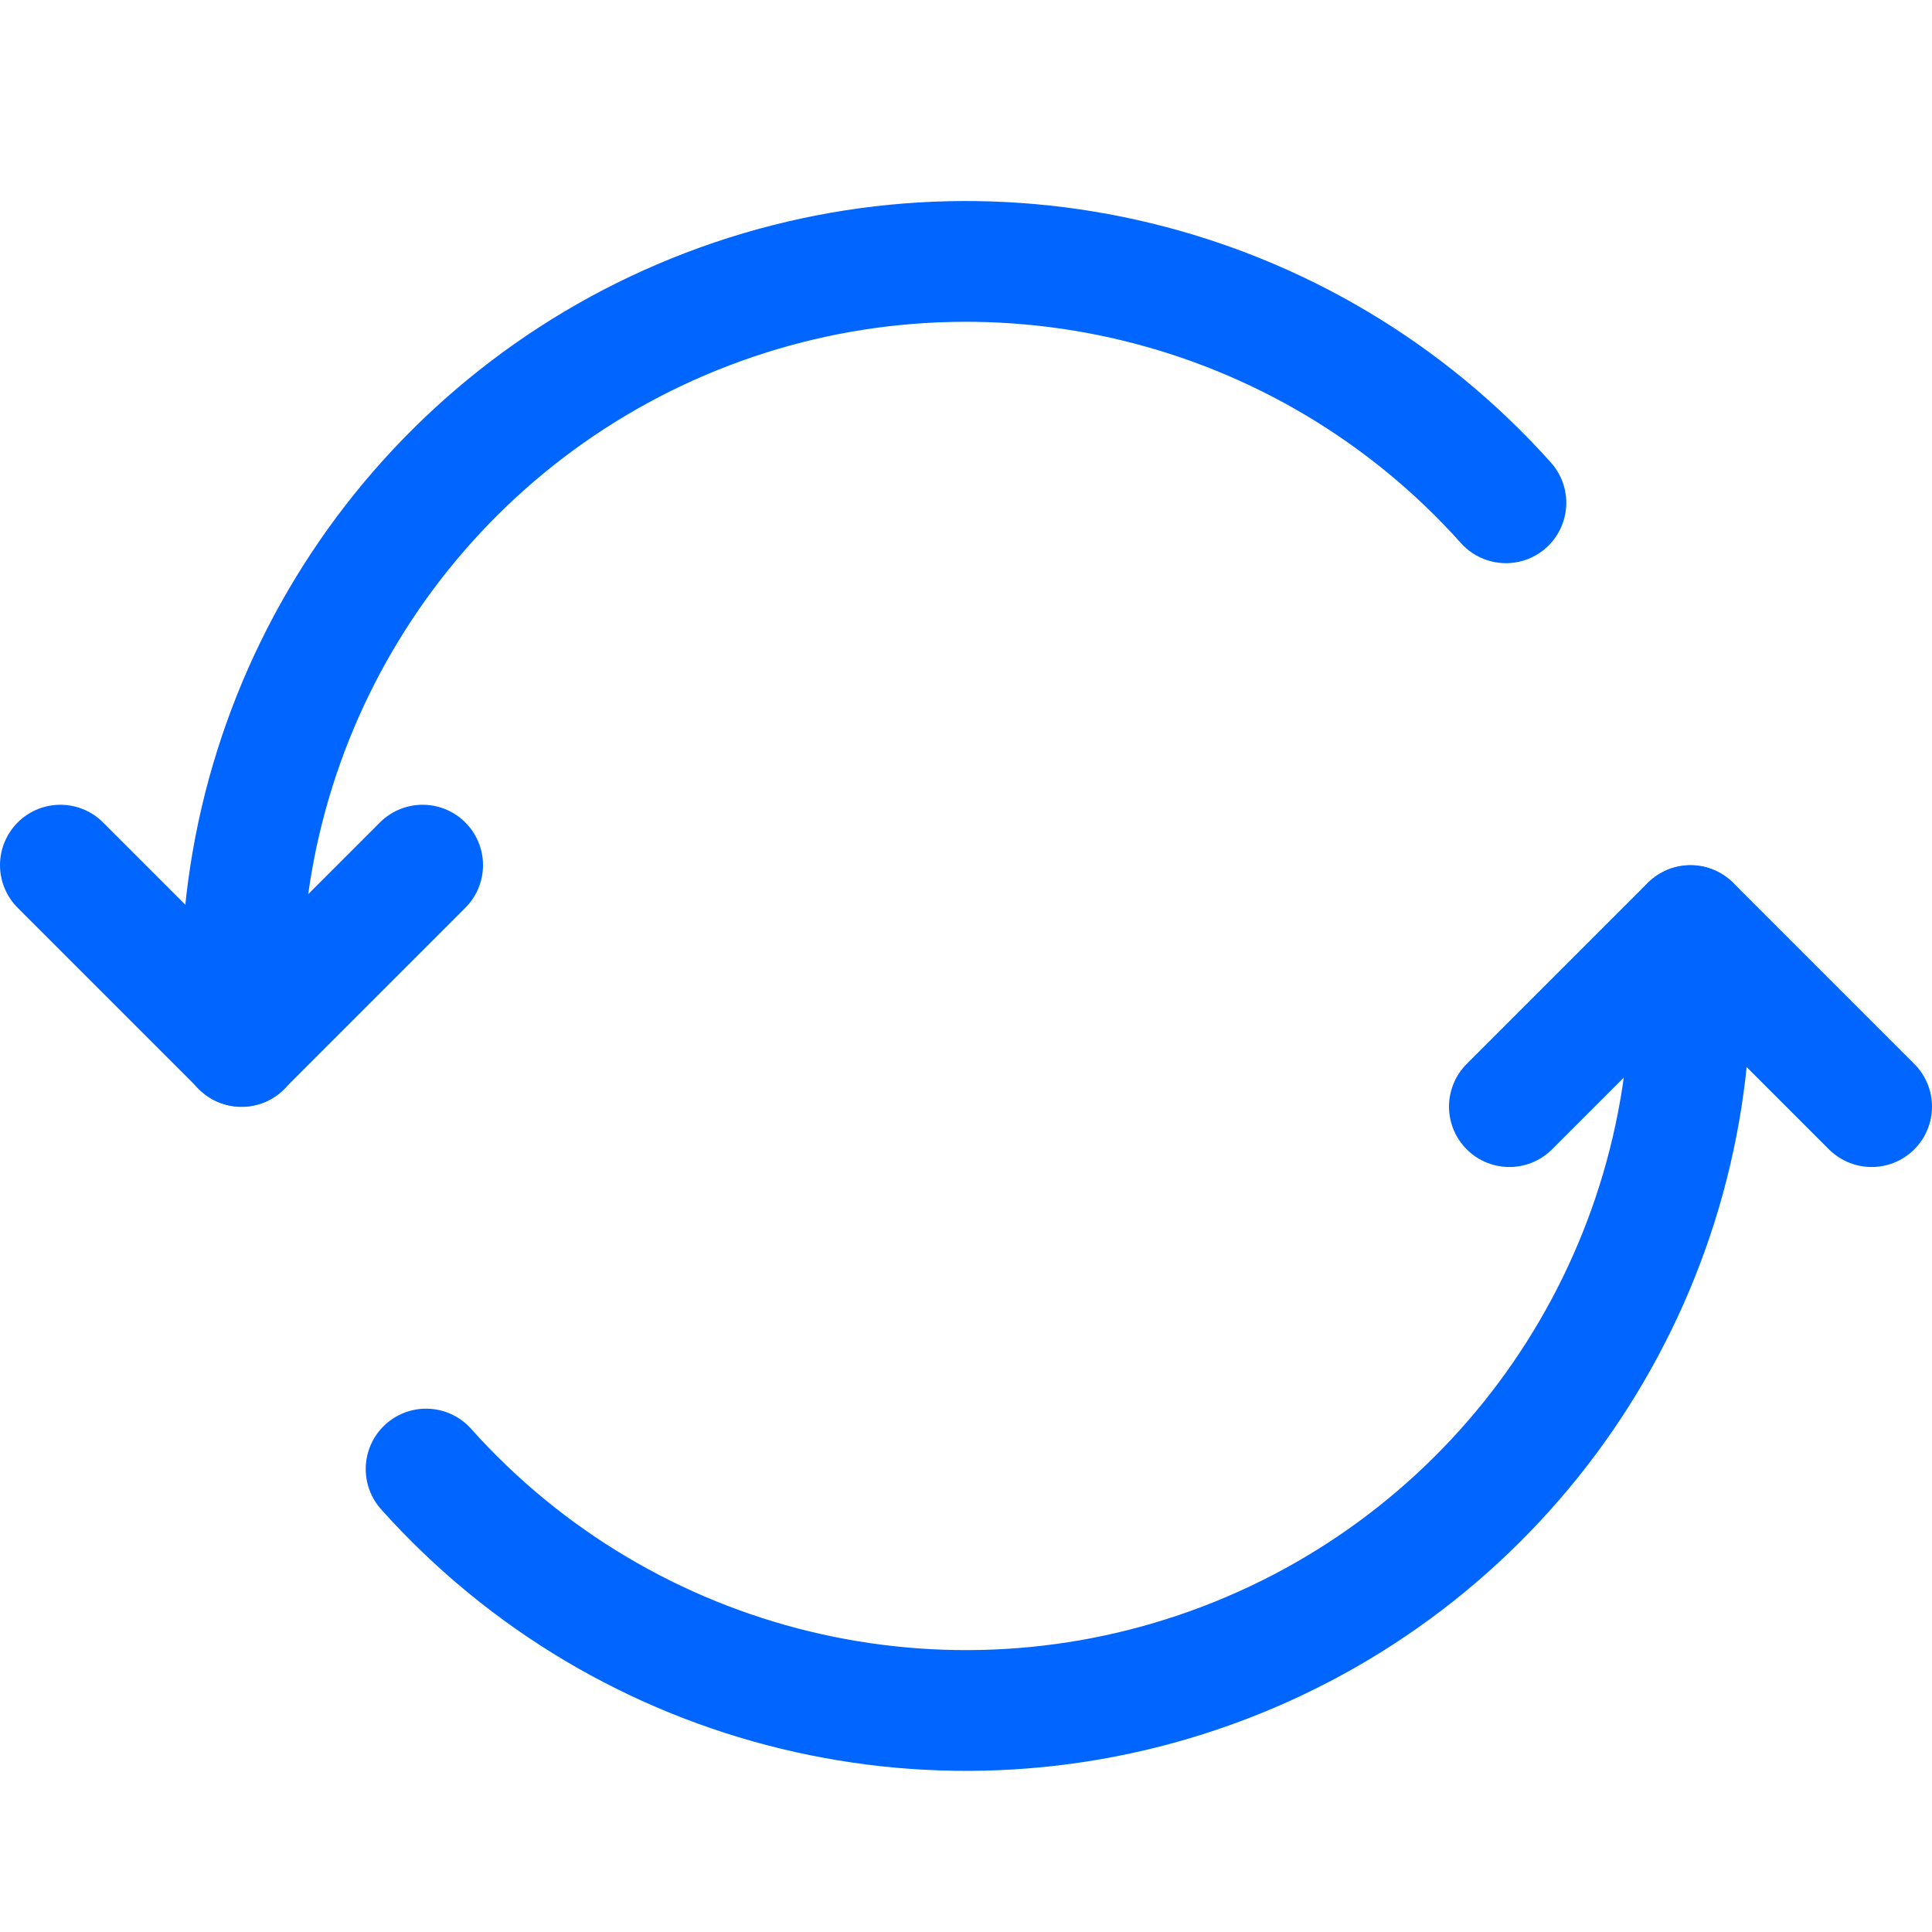
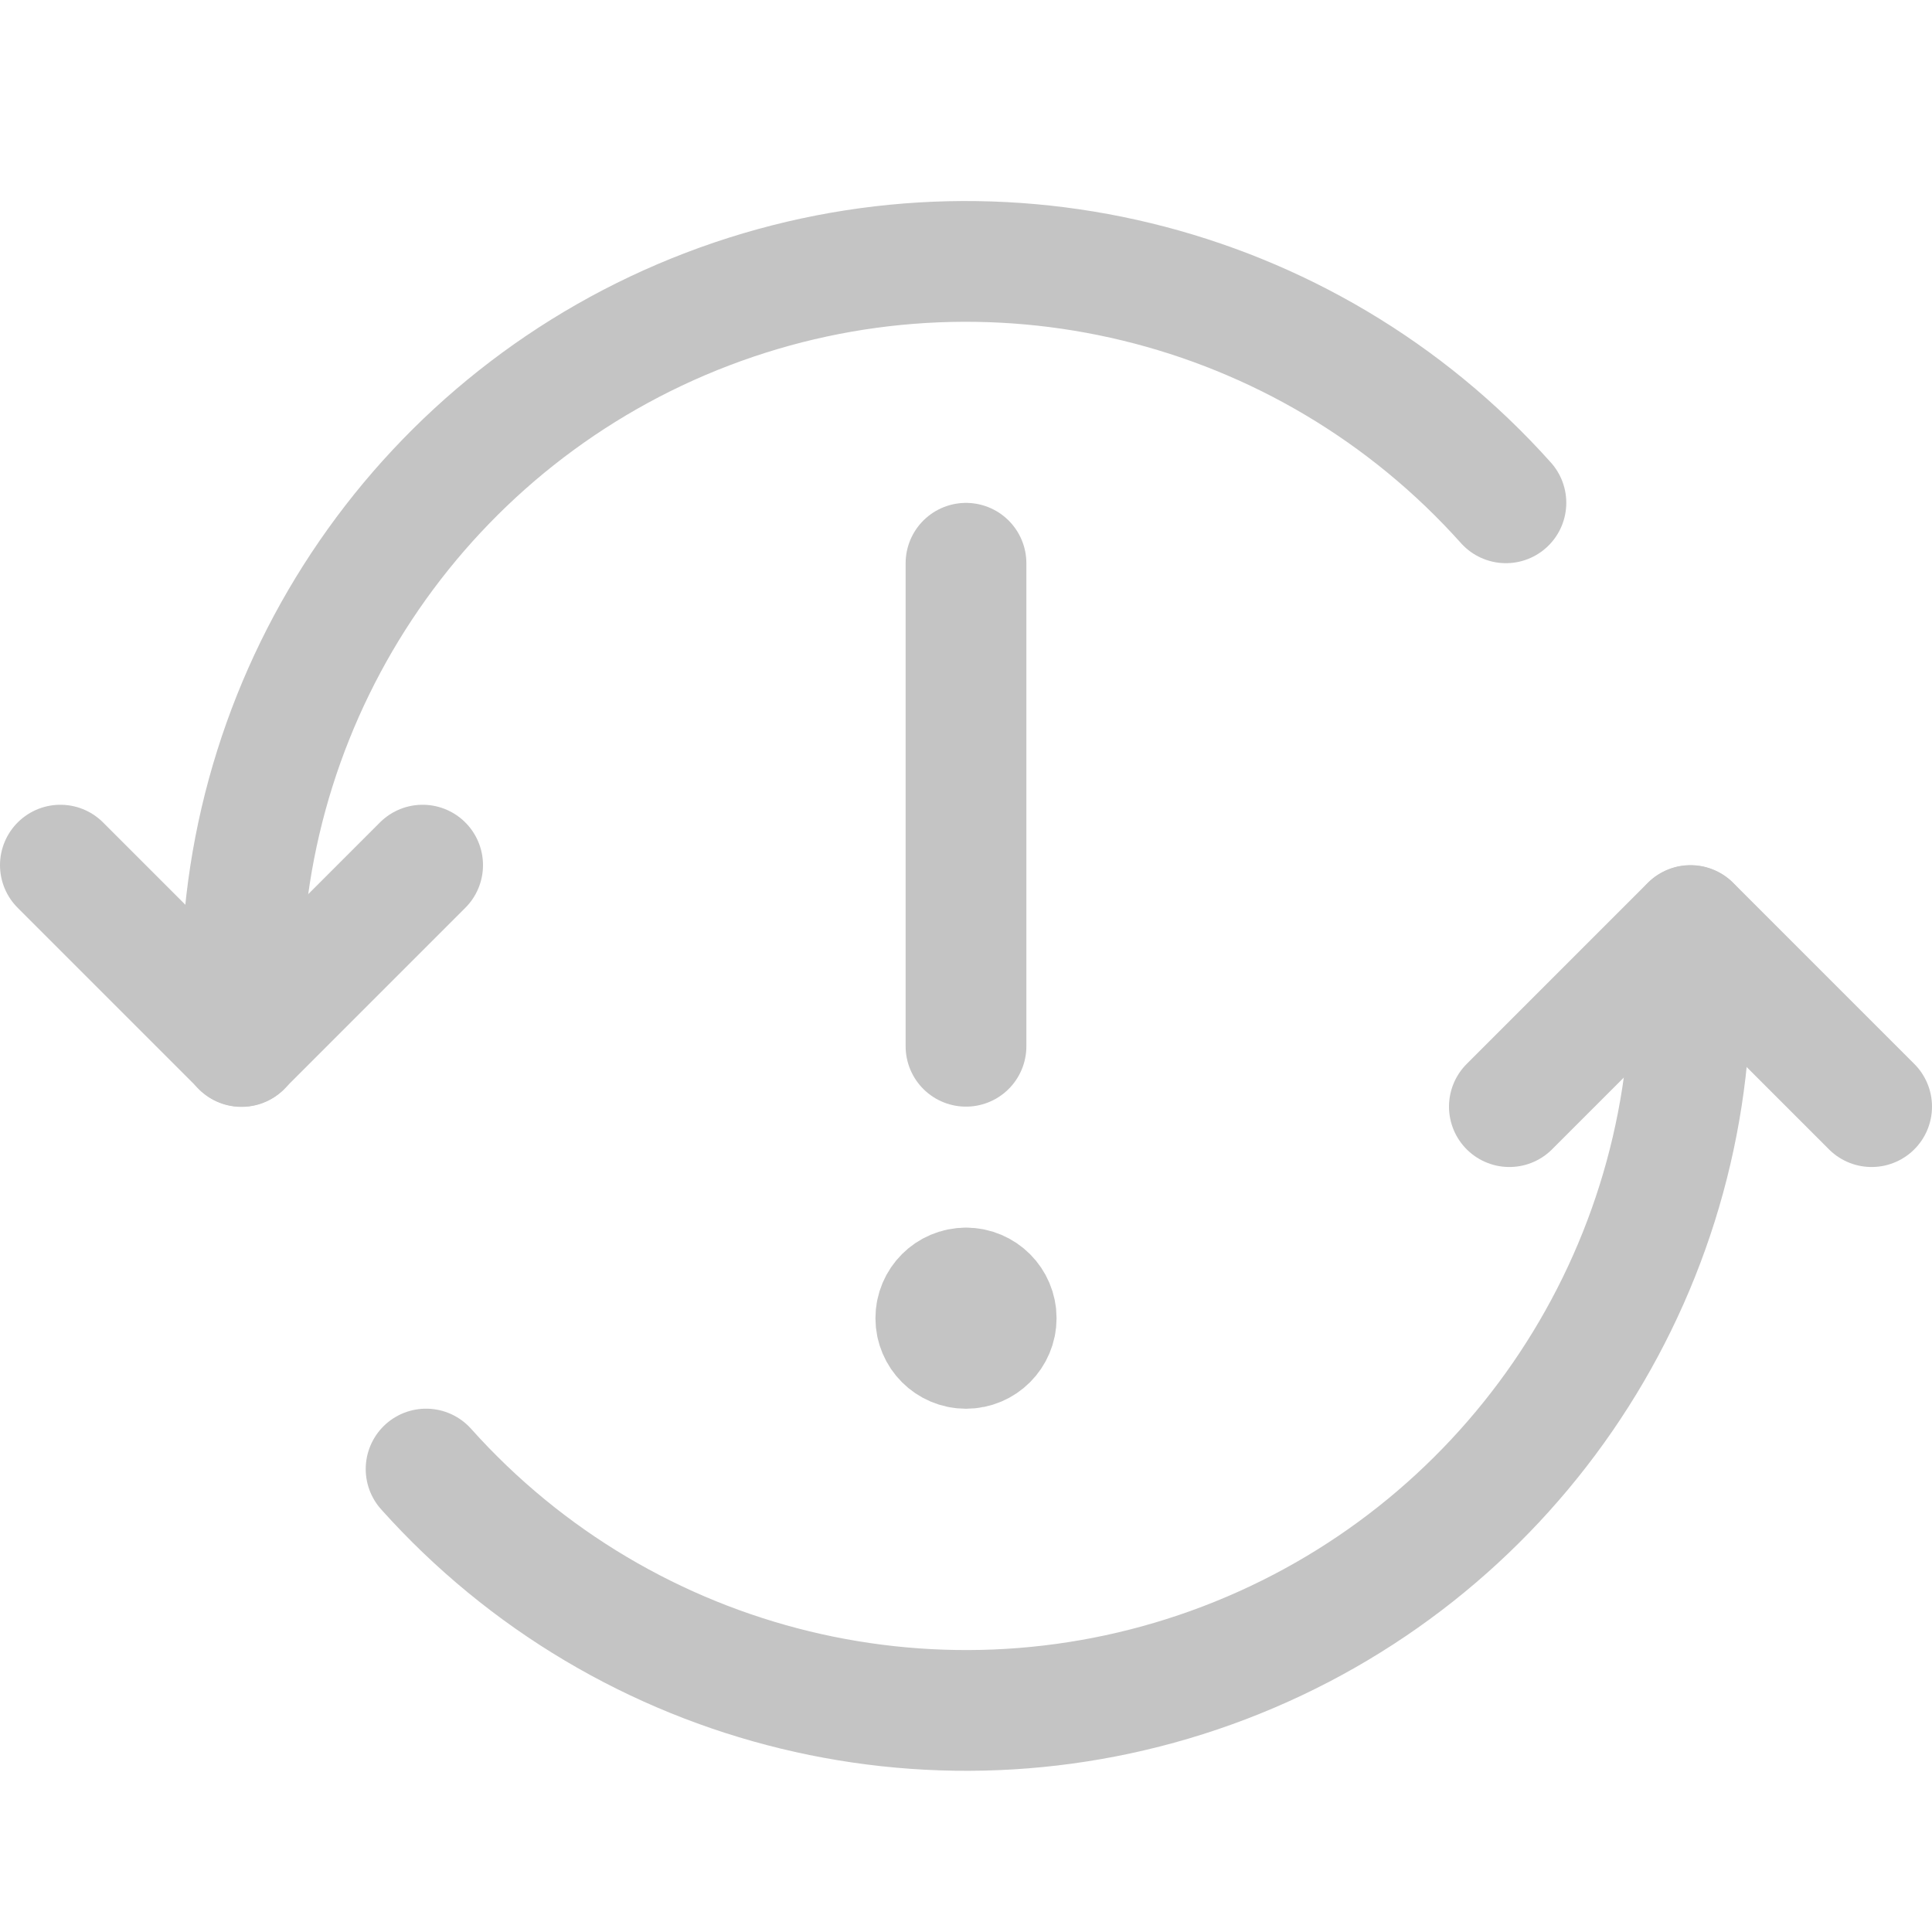
<svg xmlns="http://www.w3.org/2000/svg" width="24" height="24" viewBox="0 0 24 24" fill="none">
-   <path d="M18.707 6.246C16.219 3.466 12.273 2.509 8.788 3.84C5.302 5.172 3 8.516 3 12.247V13" stroke="#0066FF" stroke-width="1.5" stroke-linecap="round" stroke-linejoin="round" />
-   <path d="M5.293 18.249C7.781 21.03 11.726 21.987 15.212 20.655C18.697 19.324 20.999 15.98 21 12.249V11.5" stroke="#0066FF" stroke-width="1.5" stroke-linecap="round" stroke-linejoin="round" />
-   <path d="M18.75 13.747L21 11.497L23.25 13.747" stroke="#0066FF" stroke-width="1.5" stroke-linecap="round" stroke-linejoin="round" />
-   <path d="M5.25 10.747L3 12.997L0.75 10.747" stroke="#0066FF" stroke-width="1.5" stroke-linecap="round" stroke-linejoin="round" />
+   <path d="M18.707 6.246C16.219 3.466 12.273 2.509 8.788 3.84C5.302 5.172 3 8.516 3 12.247V13" stroke="#C4C4C4" stroke-width="1.5" stroke-linecap="round" stroke-linejoin="round" />
+   <path d="M5.293 18.249C7.781 21.029 11.726 21.986 15.212 20.655C18.697 19.324 20.999 15.98 21 12.249V11.5" stroke="#C4C4C4" stroke-width="1.5" stroke-linecap="round" stroke-linejoin="round" />
+   <path d="M18.75 13.747L21 11.497L23.25 13.747" stroke="#C4C4C4" stroke-width="1.5" stroke-linecap="round" stroke-linejoin="round" />
+   <path d="M5.25 10.747L3 12.997L0.75 10.747" stroke="#C4C4C4" stroke-width="1.5" stroke-linecap="round" stroke-linejoin="round" />
+   <path d="M12 6.997V12.997" stroke="#C4C4C4" stroke-width="1.5" stroke-linecap="round" stroke-linejoin="round" />
+   <path d="M12 16C11.793 16 11.625 16.168 11.625 16.375C11.625 16.582 11.793 16.75 12 16.75C12.207 16.75 12.375 16.582 12.375 16.375C12.375 16.168 12.207 16 12 16" stroke="#C4C4C4" stroke-width="1.5" stroke-linecap="round" stroke-linejoin="round" />
</svg>
